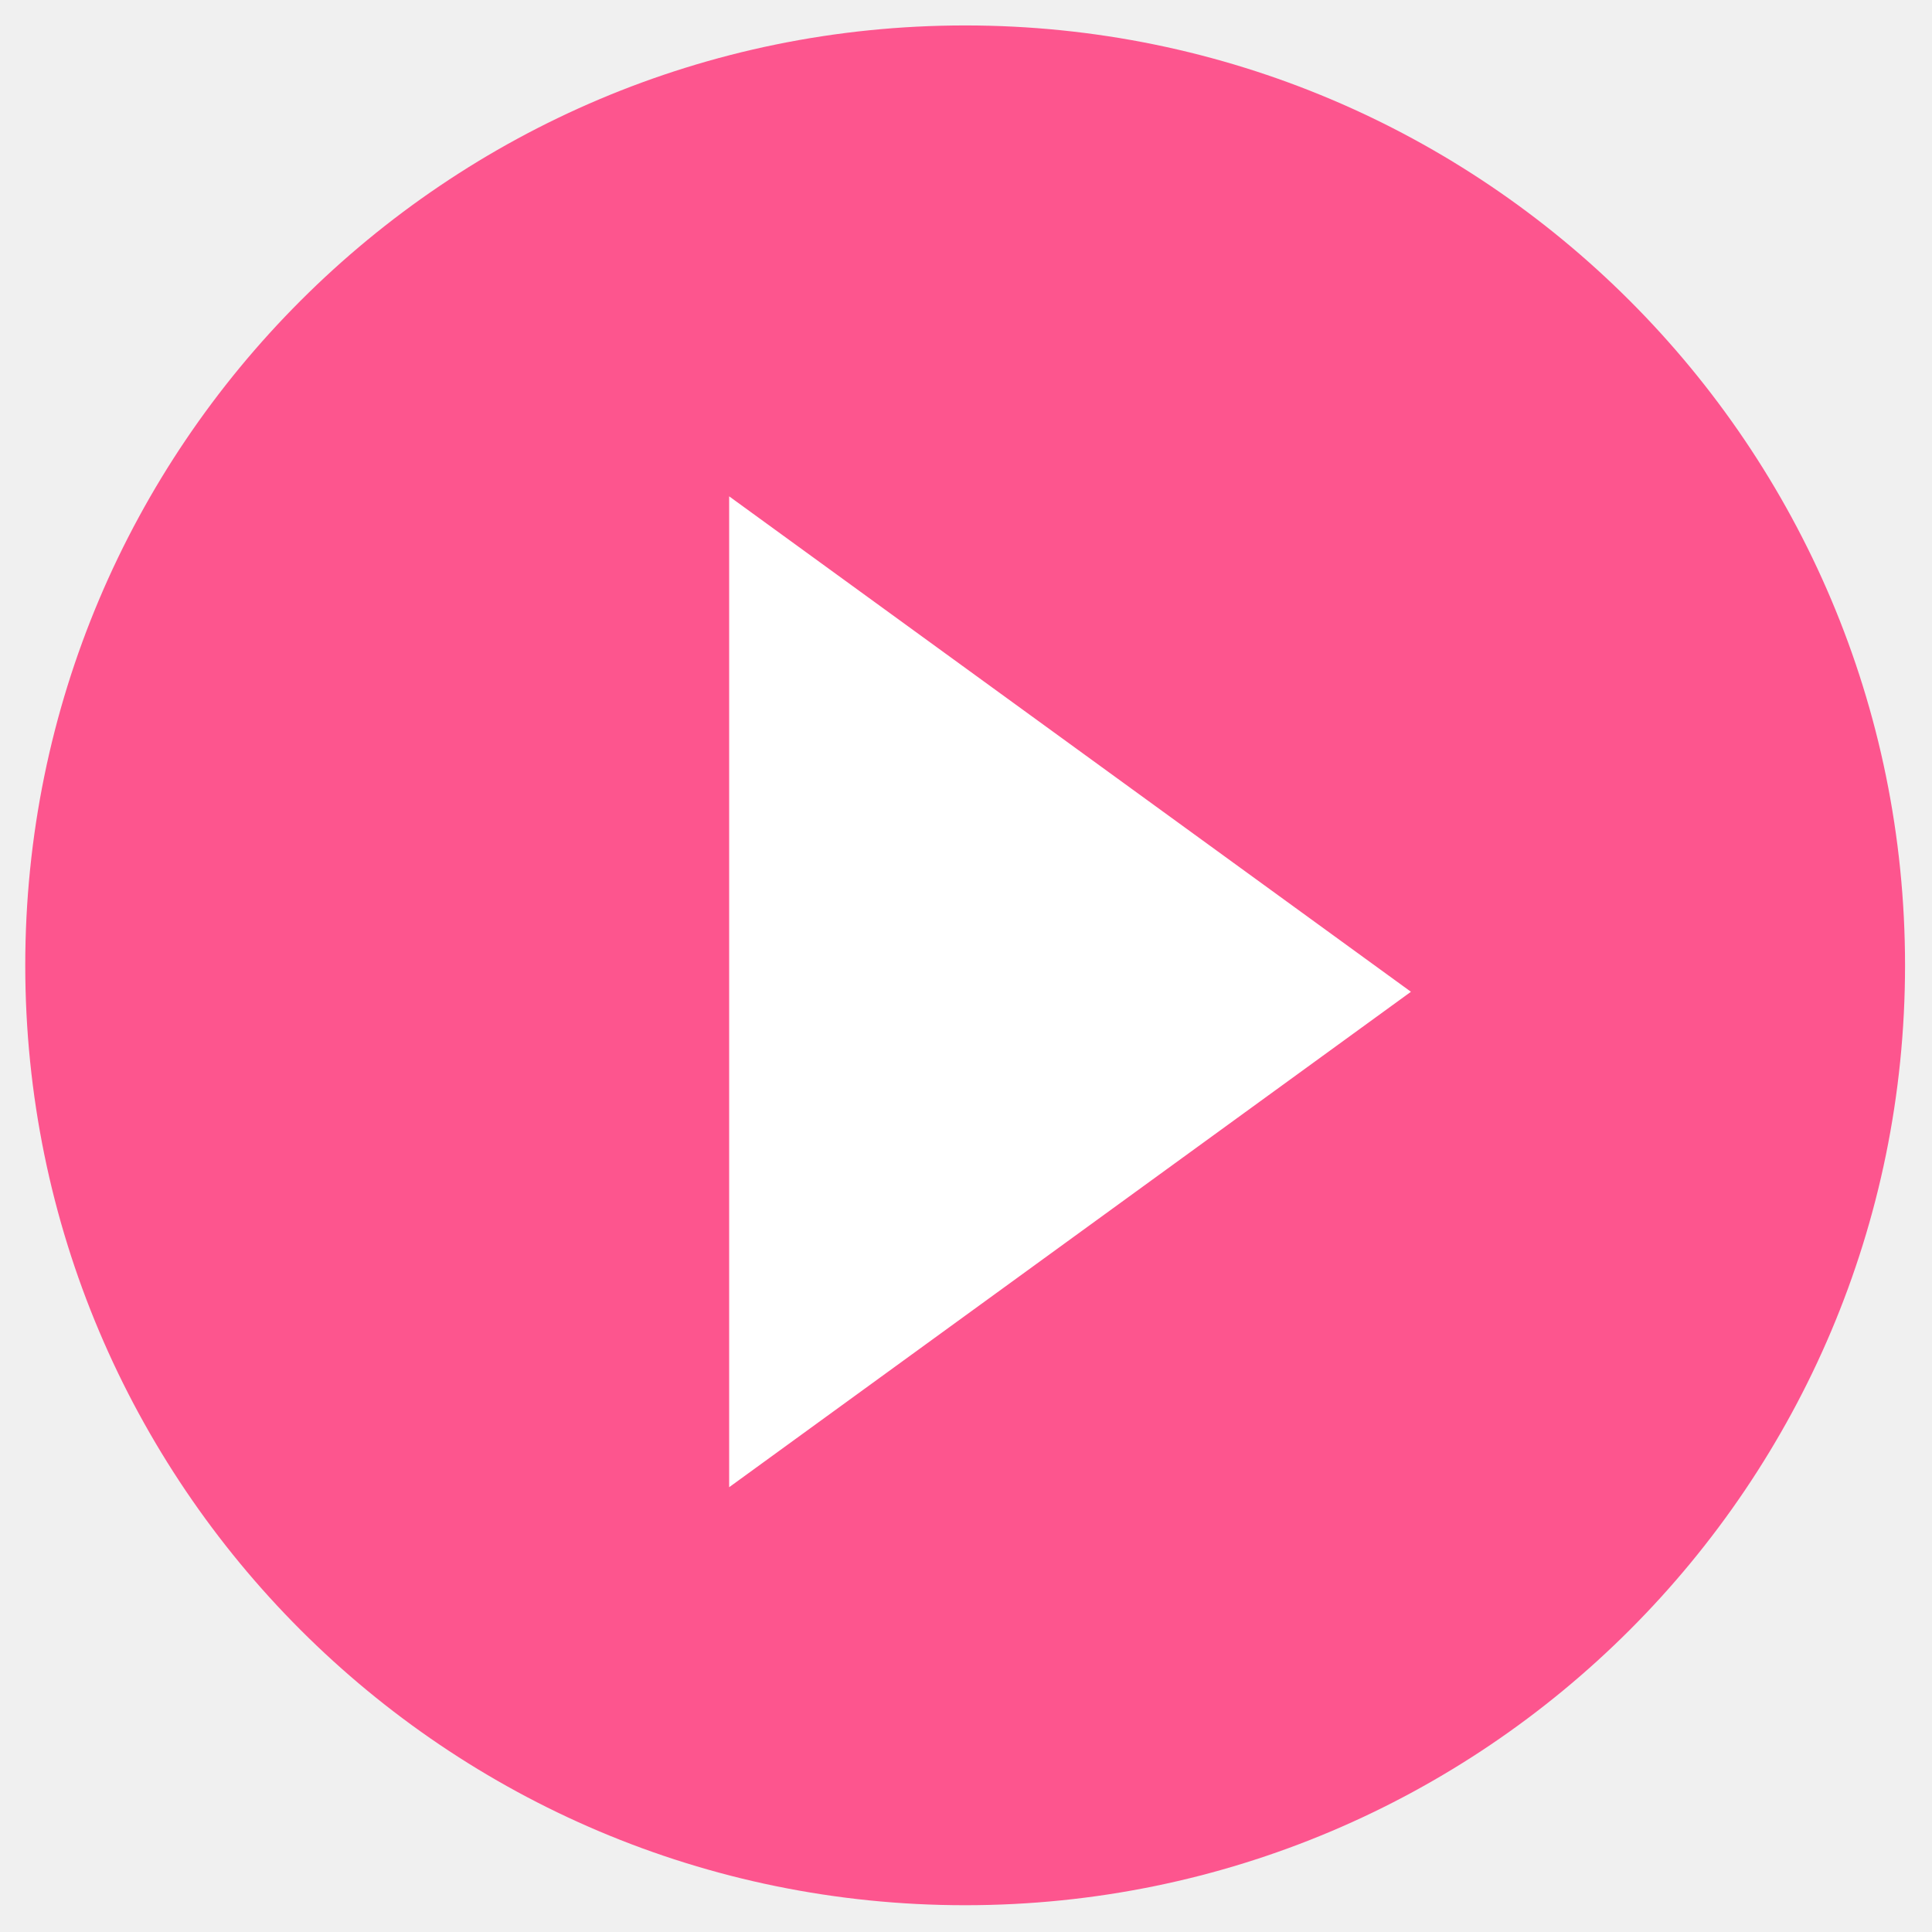
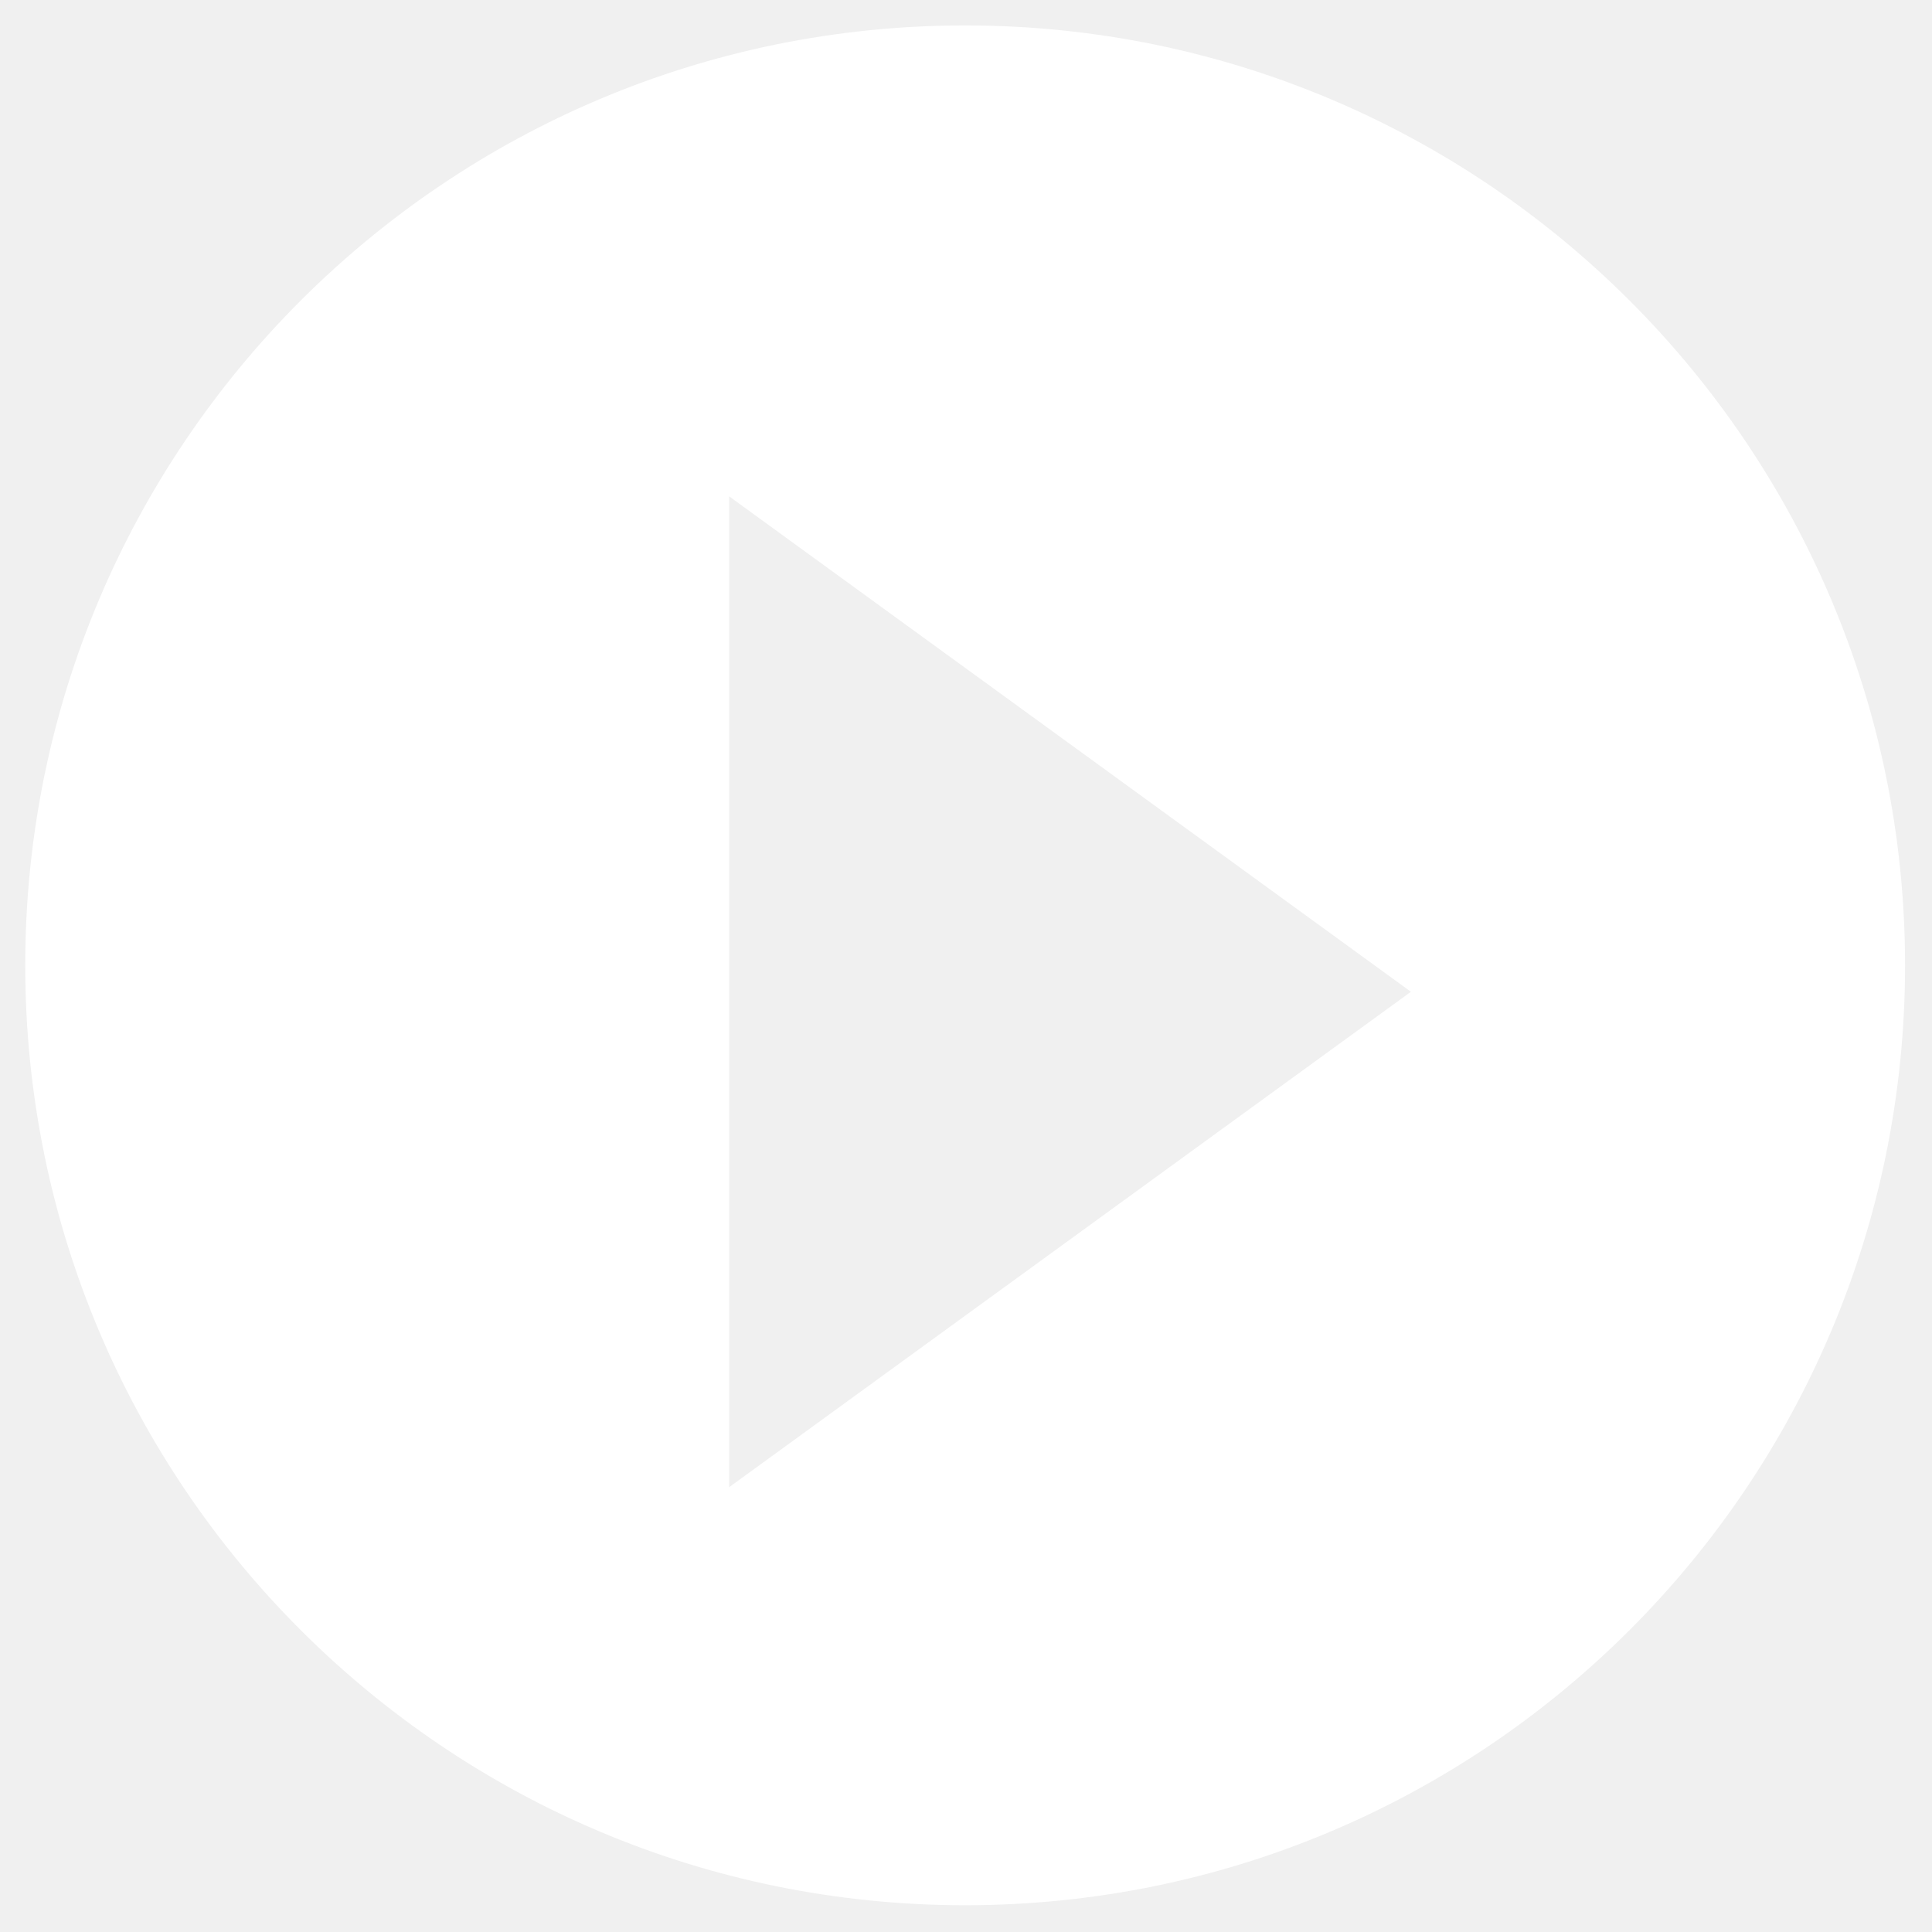
<svg xmlns="http://www.w3.org/2000/svg" width="150mm" height="150mm" viewBox="0 0 150 150" version="1.1" id="svg4491">
  <defs id="defs4485" />
  <g id="layer1" transform="translate(0,-147)">
-     <circle style="opacity:1;fill:#ff4081;fill-opacity:0.878;fill-rule:evenodd;stroke:#000000;stroke-width:0;stroke-linejoin:miter;stroke-miterlimit:4;stroke-dasharray:none;stroke-opacity:0" id="path5038" cx="74.934" cy="221.948" r="72.973" />
-     <path style="fill:#ffffff;fill-opacity:1;stroke:#000000;stroke-width:0;stroke-linecap:butt;stroke-linejoin:miter;stroke-miterlimit:4;stroke-dasharray:none;stroke-opacity:0" d="m 56.612,185.536 52.932,38.465 -52.932,38.465 z" id="path4495" />
+     <path style="opacity:1;fill:#ffffff;fill-opacity:1;fill-rule:evenodd;stroke:#000000;stroke-width:0;stroke-linejoin:miter;stroke-miterlimit:4;stroke-dasharray:none;stroke-opacity:0" d="M 265.514 6.998 A 258.566 258.566 0 0 0 6.947 265.564 A 258.566 258.566 0 0 0 265.514 524.131 A 258.566 258.566 0 0 0 524.08 265.564 A 258.566 258.566 0 0 0 265.514 6.998 z M 200.594 136.545 L 388.148 272.838 L 200.594 409.131 L 200.594 136.545 z " transform="matrix(0.2822222,0,0,0.2822222,0,147)" id="path5038" />
  </g>
</svg>
